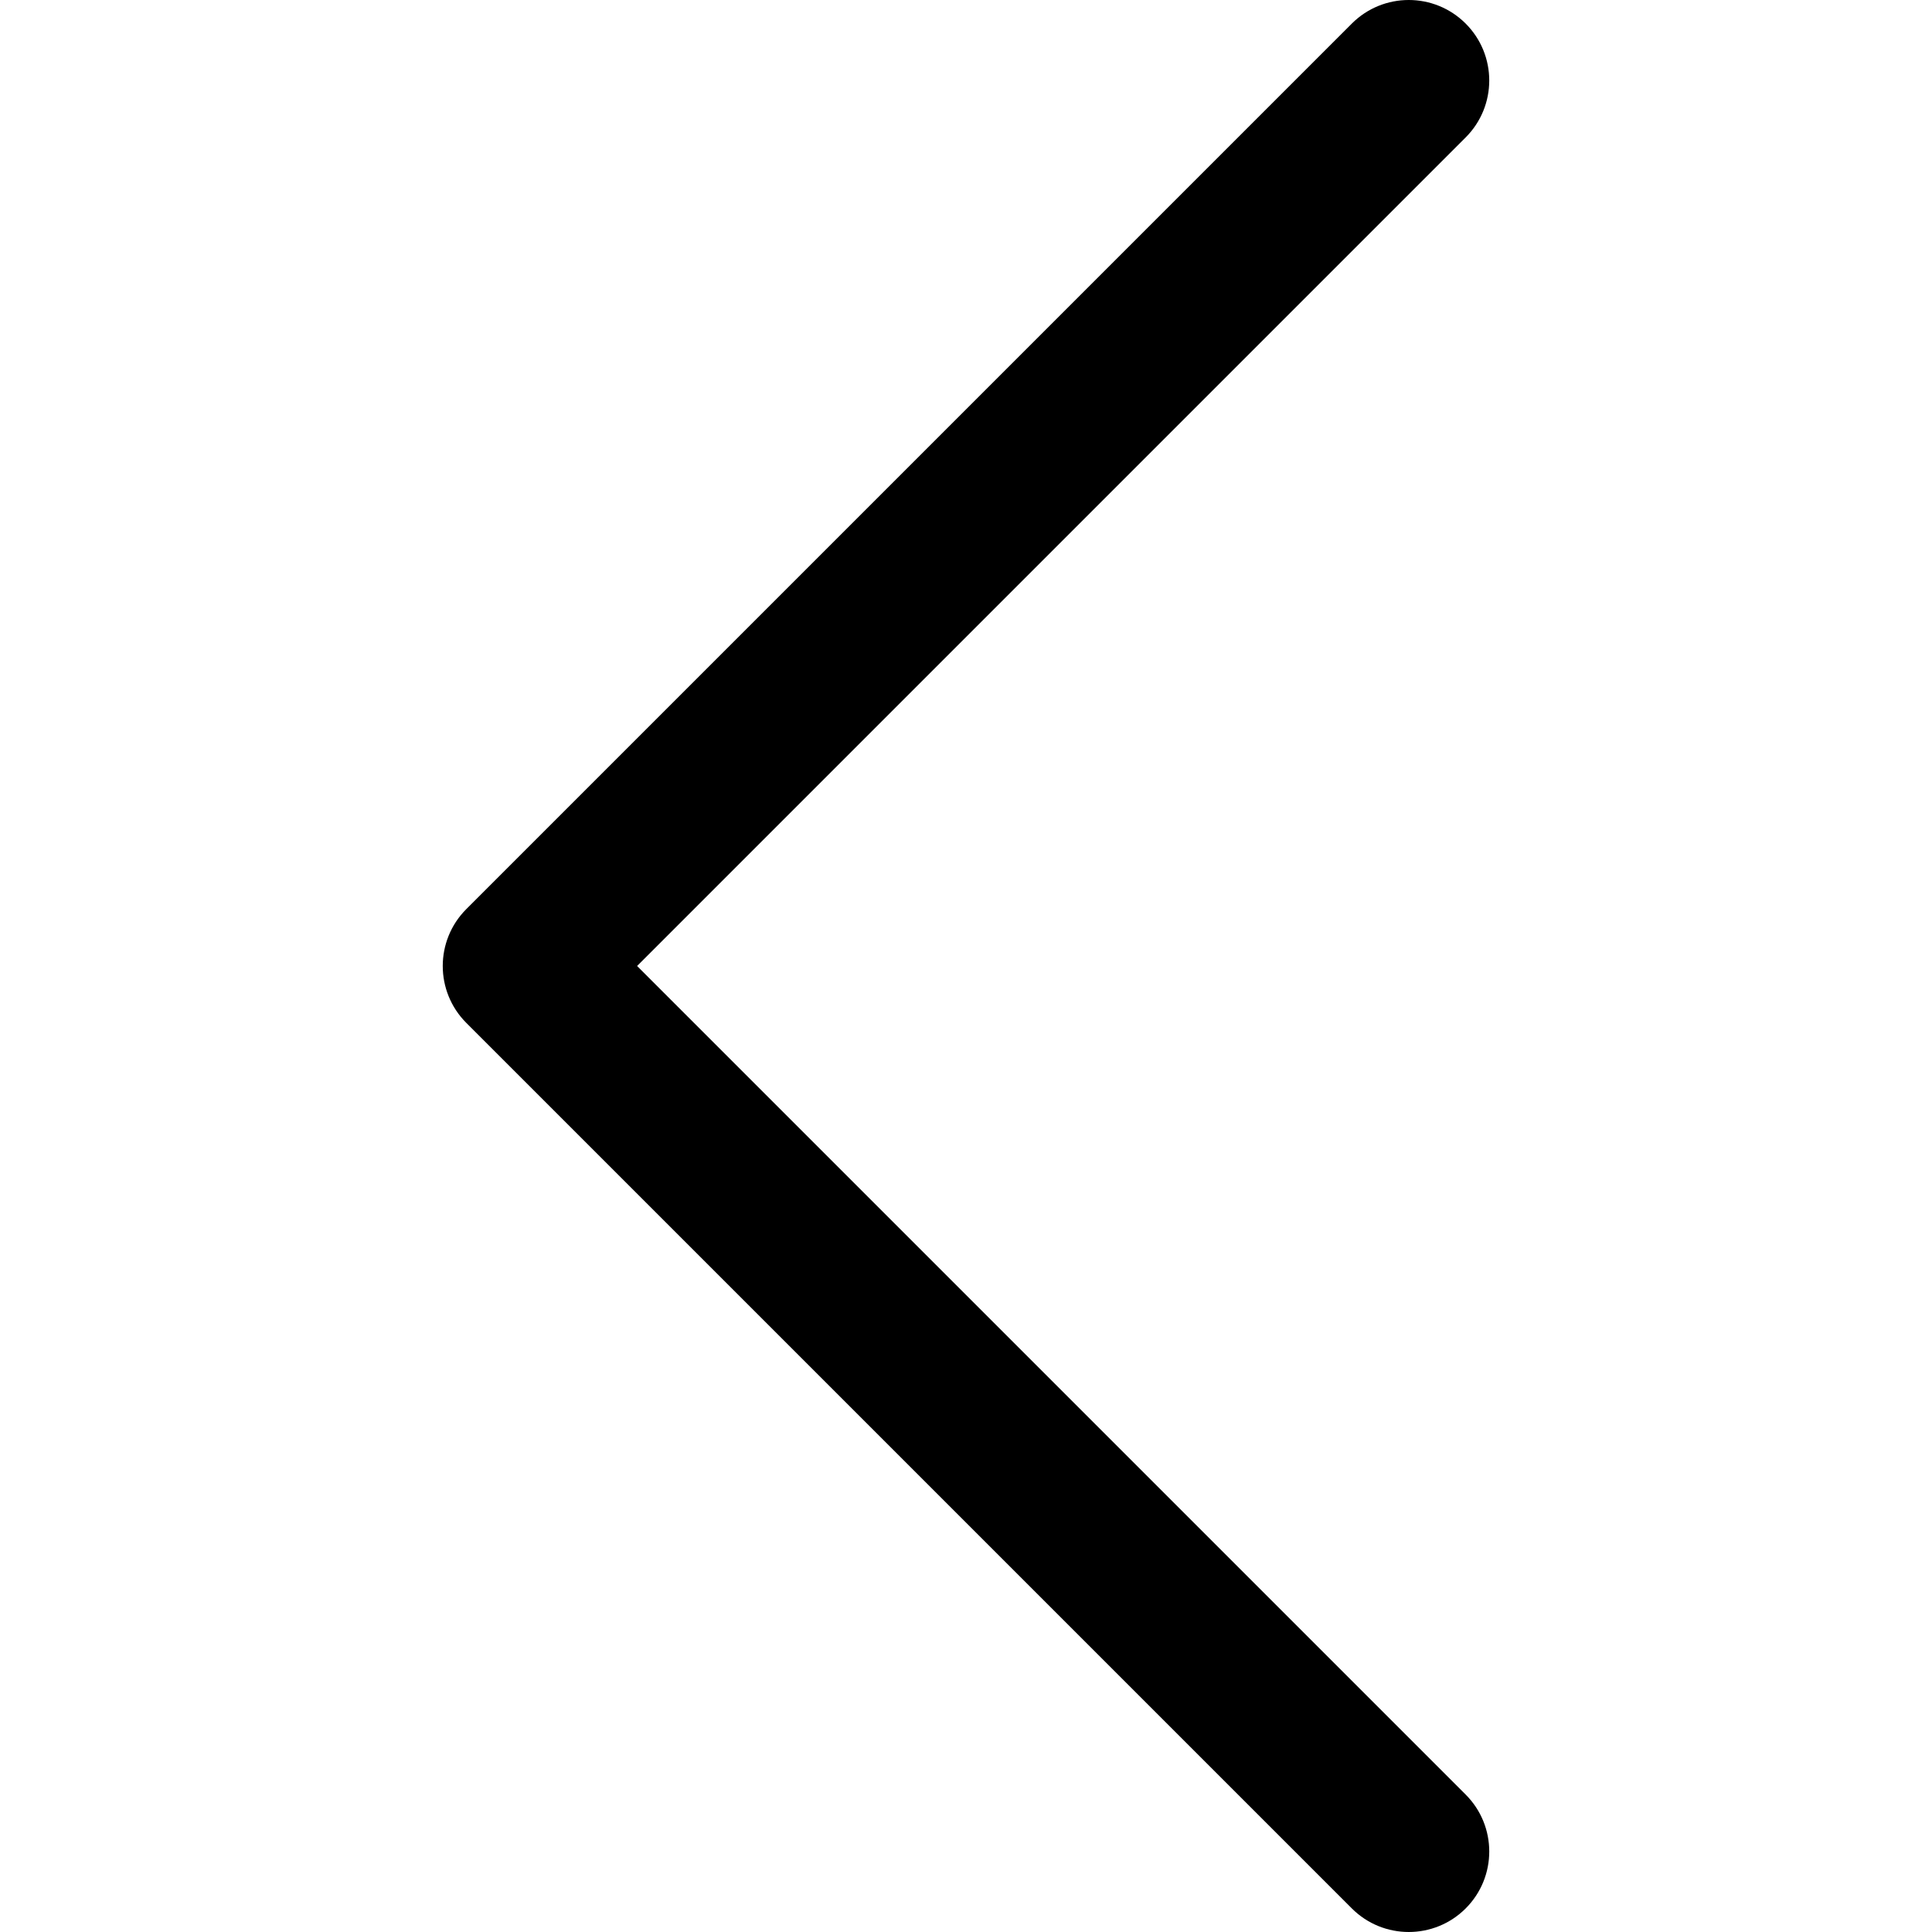
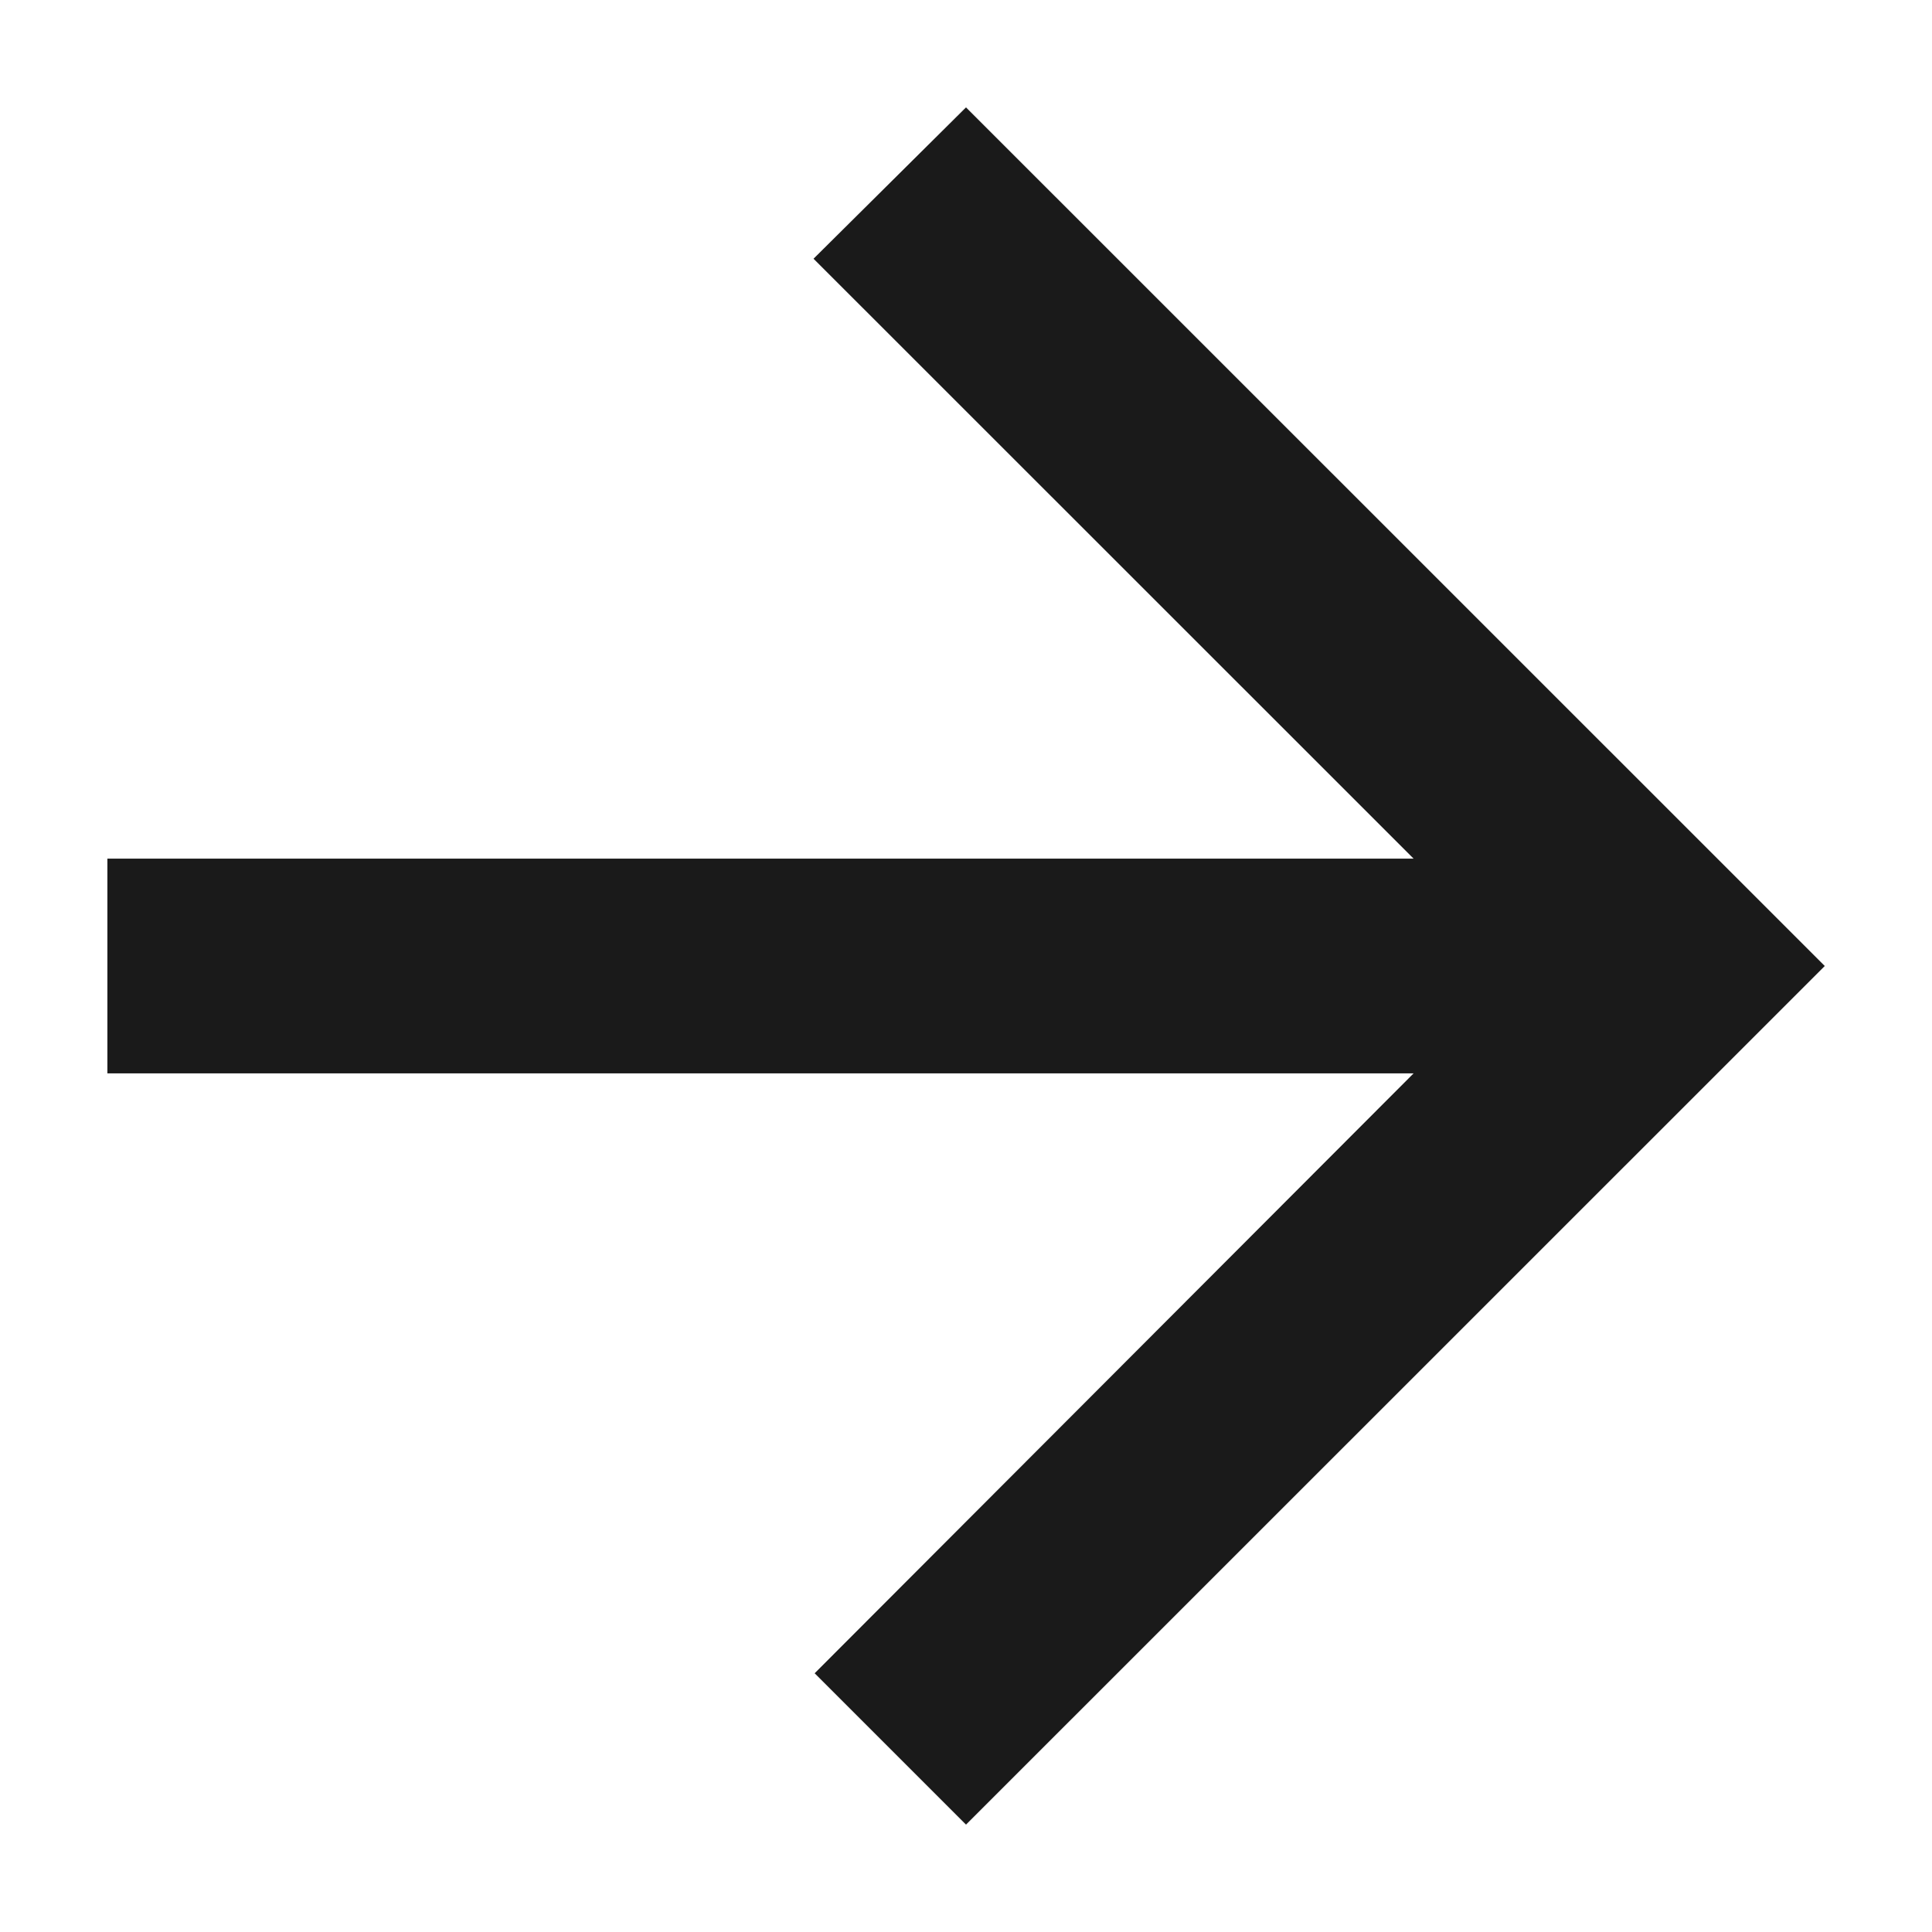
- <svg xmlns="http://www.w3.org/2000/svg" version="1.1" id="Layer_1" x="0px" y="0px" viewBox="0 0 512 512" style="enable-background:new 0 0 512 512;" xml:space="preserve">
-   <g>
-     <g>
-       <path d="M168.837,256L388.418,36.418c8.331-8.331,8.331-21.839,0-30.17c-8.331-8.331-21.839-8.331-30.17,0L123.582,240.915    c-8.331,8.331-8.331,21.839,0,30.17l234.667,234.667c8.331,8.331,21.839,8.331,30.17,0c8.331-8.331,8.331-21.839,0-30.17    L168.837,256z" />
-     </g>
-   </g>
-   <g>
- </g>
-   <g>
- </g>
-   <g>
- </g>
-   <g>
- </g>
-   <g>
- </g>
-   <g>
- </g>
-   <g>
- </g>
-   <g>
- </g>
-   <g>
- </g>
-   <g>
- </g>
-   <g>
- </g>
-   <g>
- </g>
-   <g>
- </g>
-   <g>
- </g>
-   <g>
- </g>
+ <svg xmlns="http://www.w3.org/2000/svg" width="12" height="12" viewBox="0 0 12 12" fill="none">
+   <path d="M0.667 5.333H8.78L5.053 1.607L6 0.667L11.334 6L6 11.333L5.06 10.393L8.78 6.667H0.667V5.333Z" fill="#1A1A1A" />
</svg>
